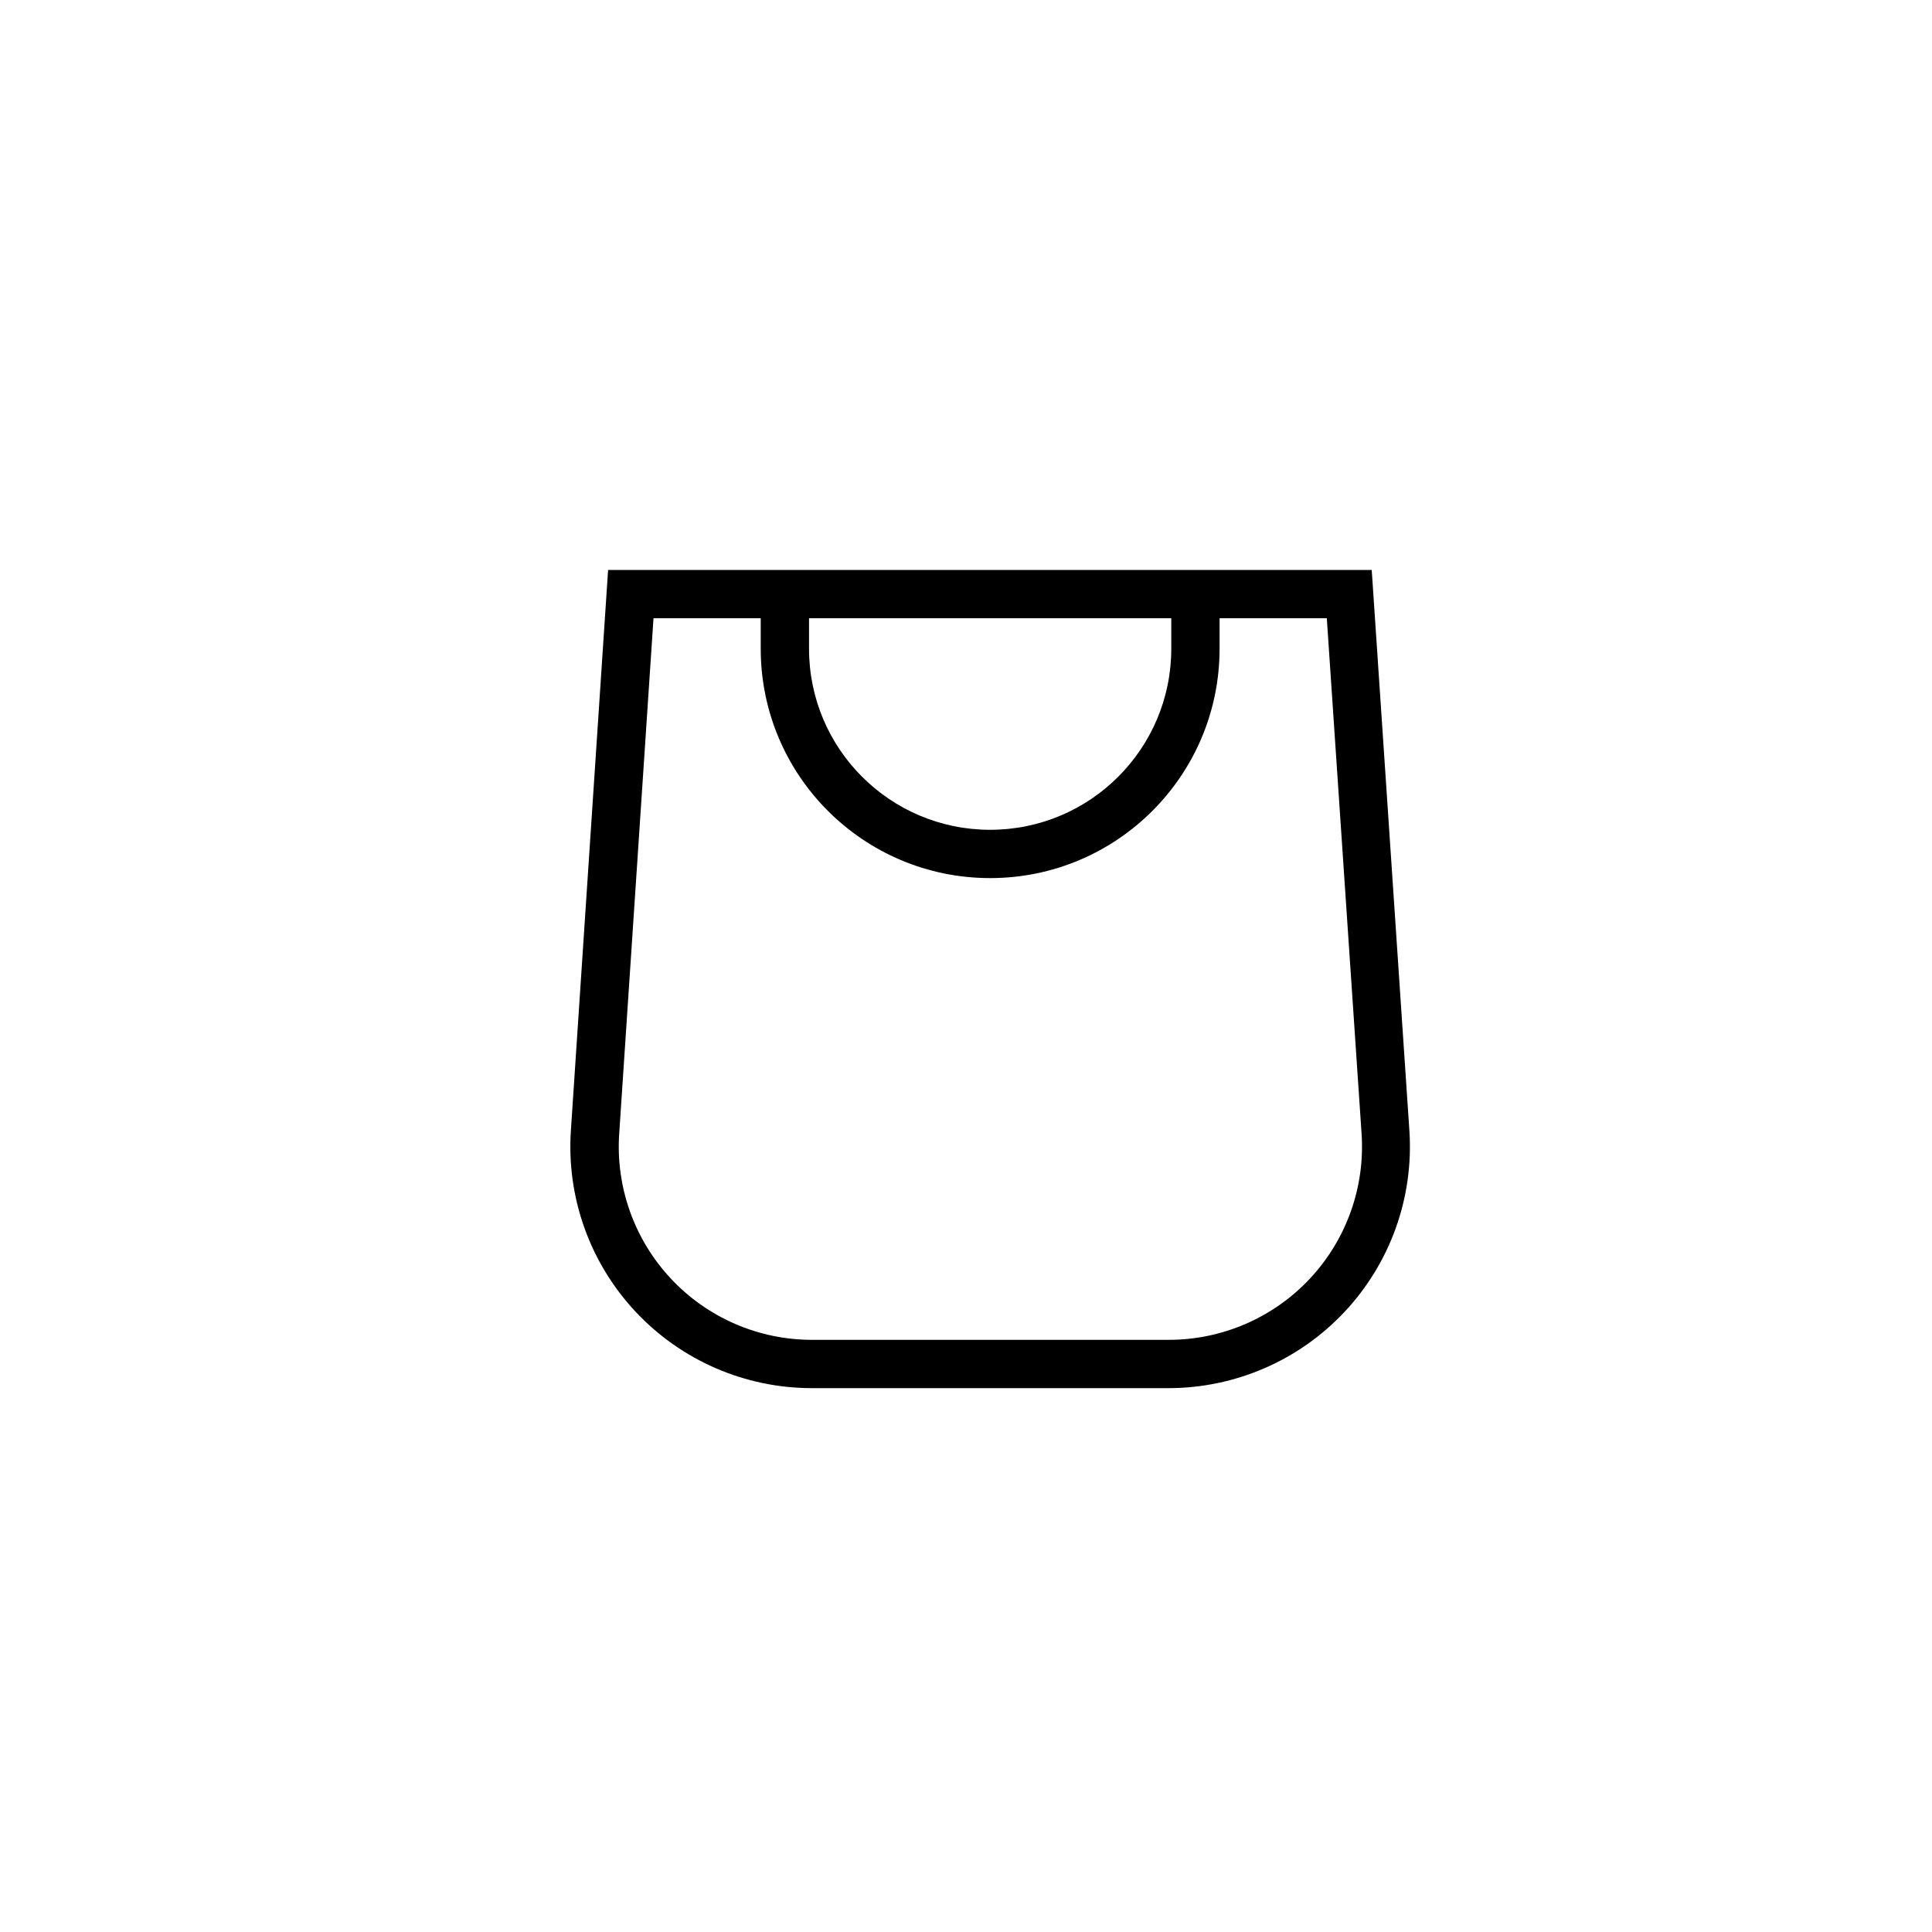
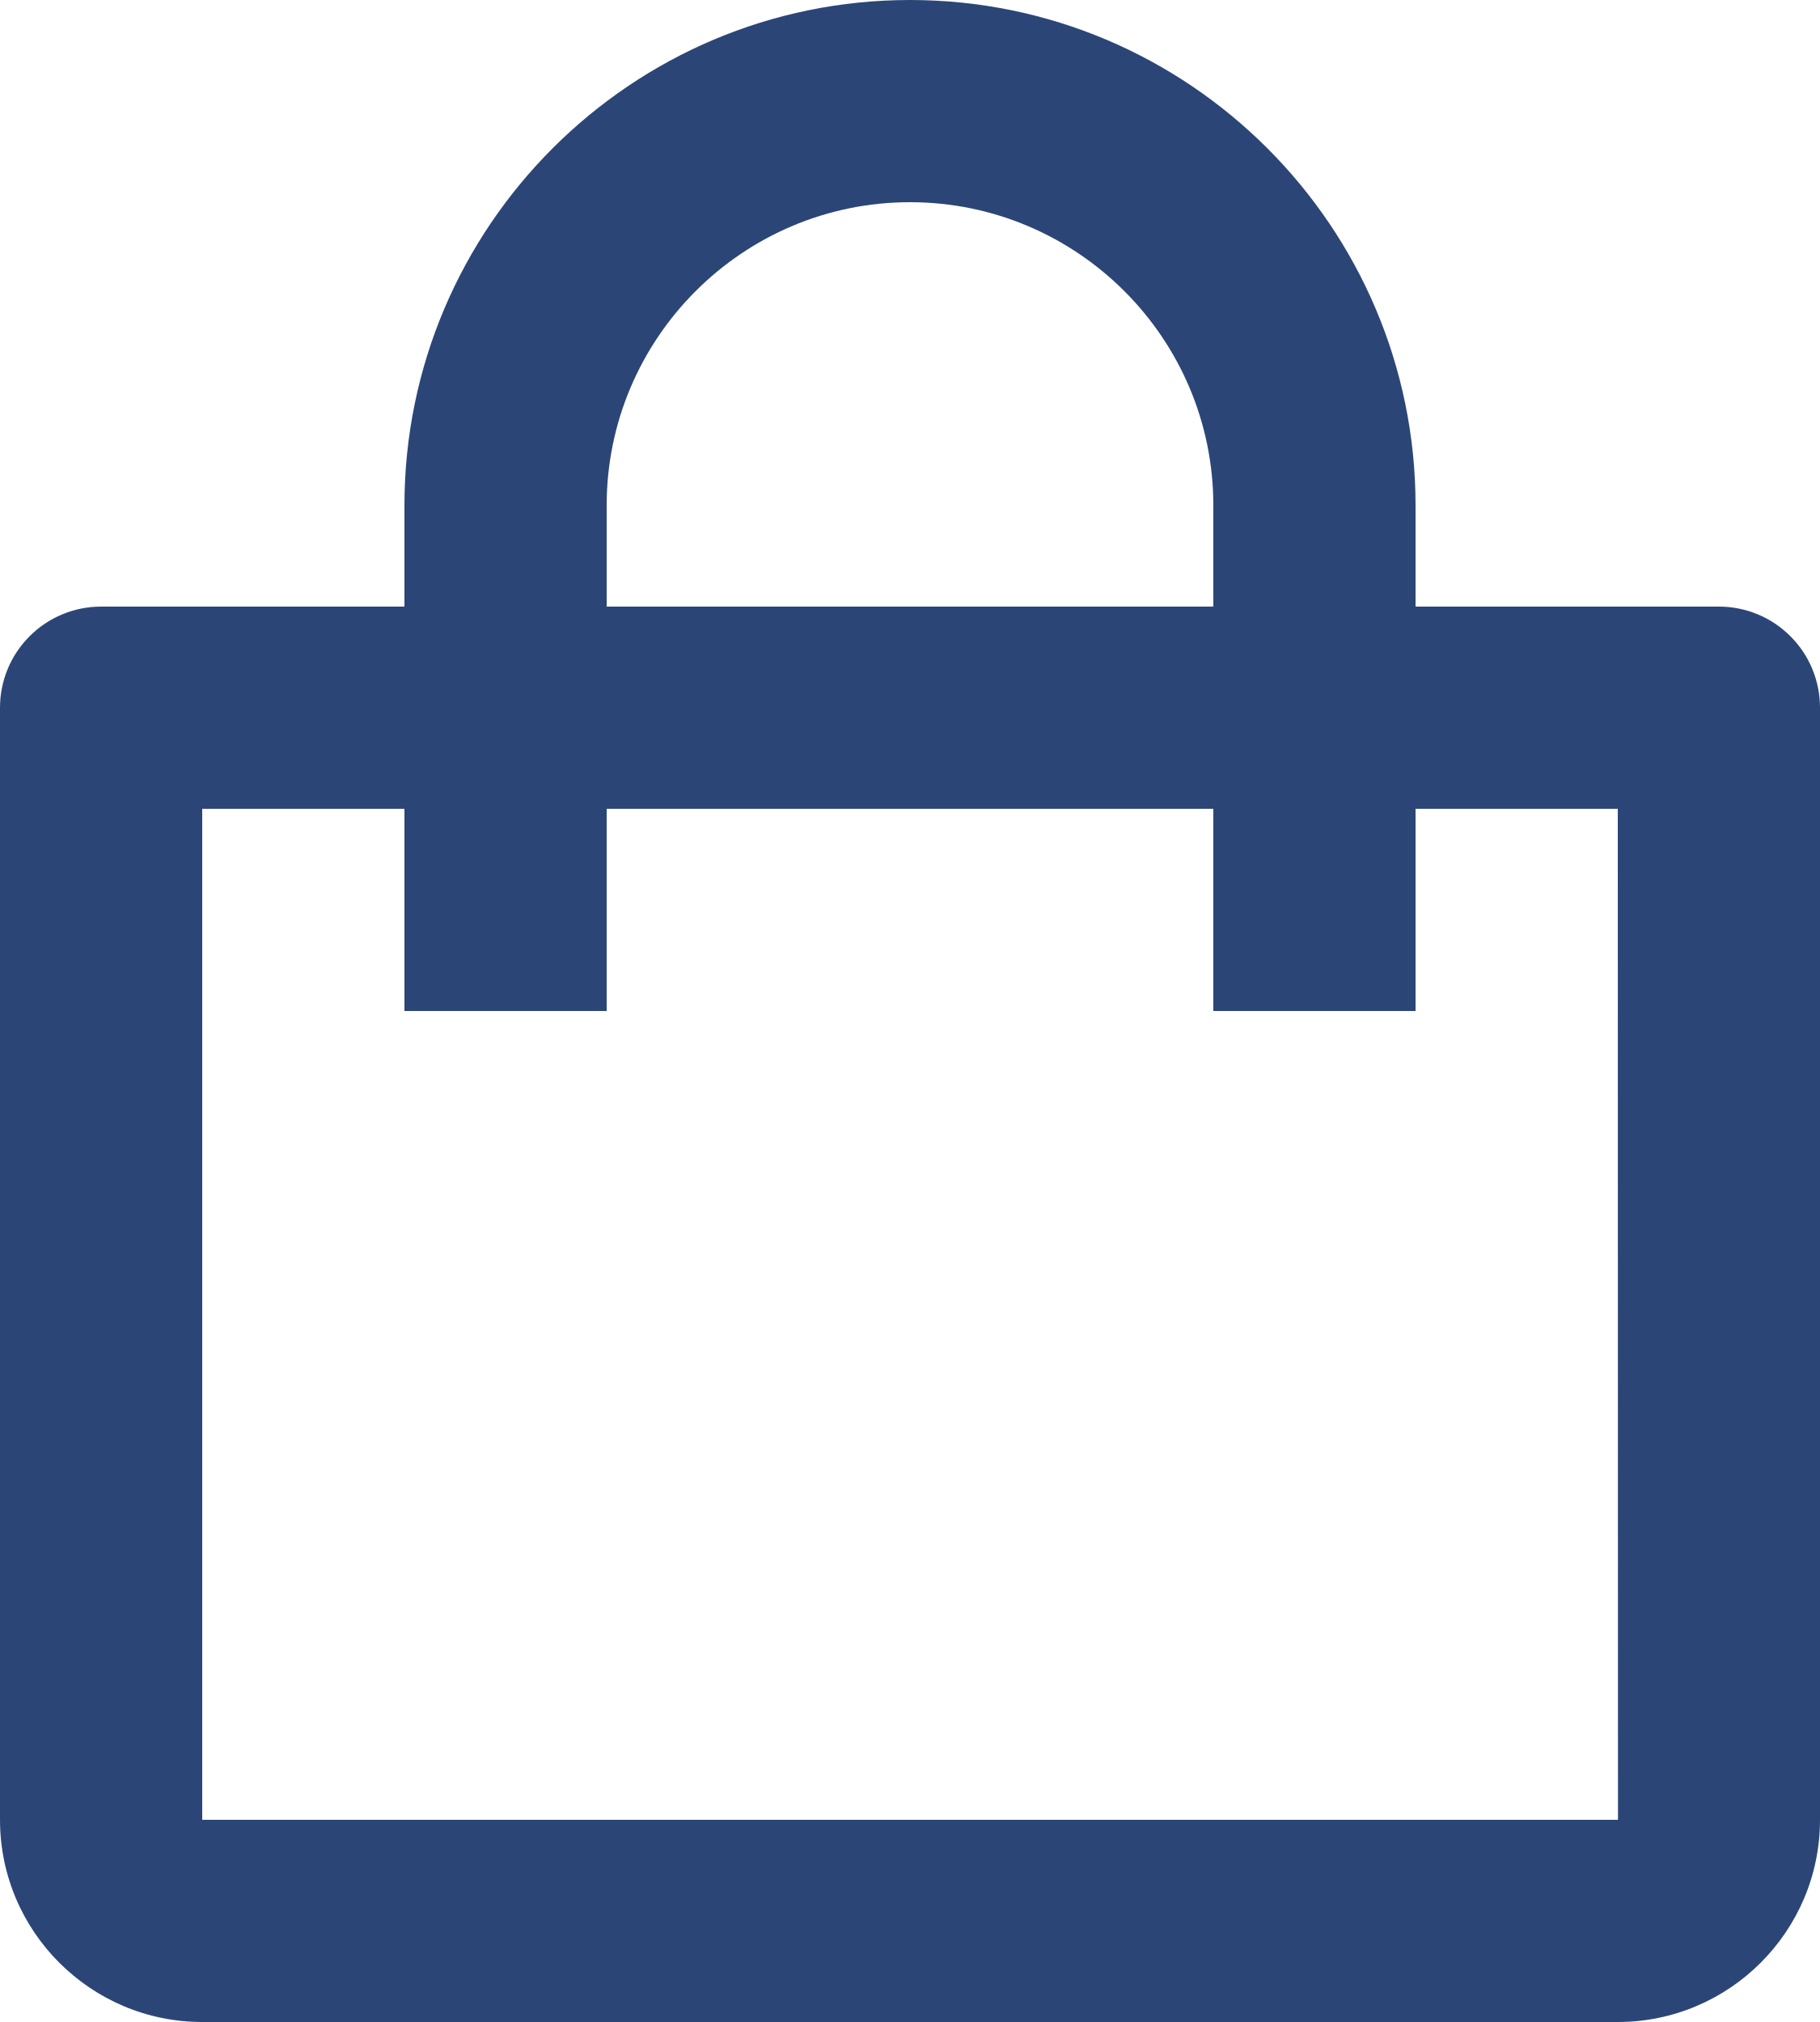
- <svg xmlns="http://www.w3.org/2000/svg" fill="none" class="icon icon-cart-empty" viewBox="0 0 40 40">
-   <path fill="currentColor" fill-rule="evenodd" d="M15.75 11.8h-3.16l-.77 11.6a5 5 0 0 0 4.99 5.34h7.38a5 5 0 0 0 4.99-5.33L28.4 11.8zm0 1h-2.22l-.71 10.67a4 4 0 0 0 3.99 4.27h7.38a4 4 0 0 0 4-4.27l-.72-10.67h-2.22v.63a4.75 4.75 0 1 1-9.5 0zm8.5 0h-7.5v.63a3.75 3.75 0 1 0 7.5 0z" />
+ <svg xmlns="http://www.w3.org/2000/svg" class="icon icon-cart-empty" width="18" height="20" viewBox="0 0 18 20" fill="none">
+   <path d="M2 20H16C17.103 20 18 19.103 18 18V7C18 6.735 17.895 6.48 17.707 6.293C17.52 6.105 17.265 6 17 6H14V5C14 2.243 11.757 0 9 0C6.243 0 4 2.243 4 5V6H1C0.735 6 0.48 6.105 0.293 6.293C0.105 6.48 0 6.735 0 7V18C0 19.103 0.897 20 2 20ZM6 5C6 3.346 7.346 2 9 2C10.654 2 12 3.346 12 5V6H6V5ZM2 8H4V10H6V8H12V10H14V8H16L16.002 18H2V8Z" fill="#2B4676" />
</svg>
